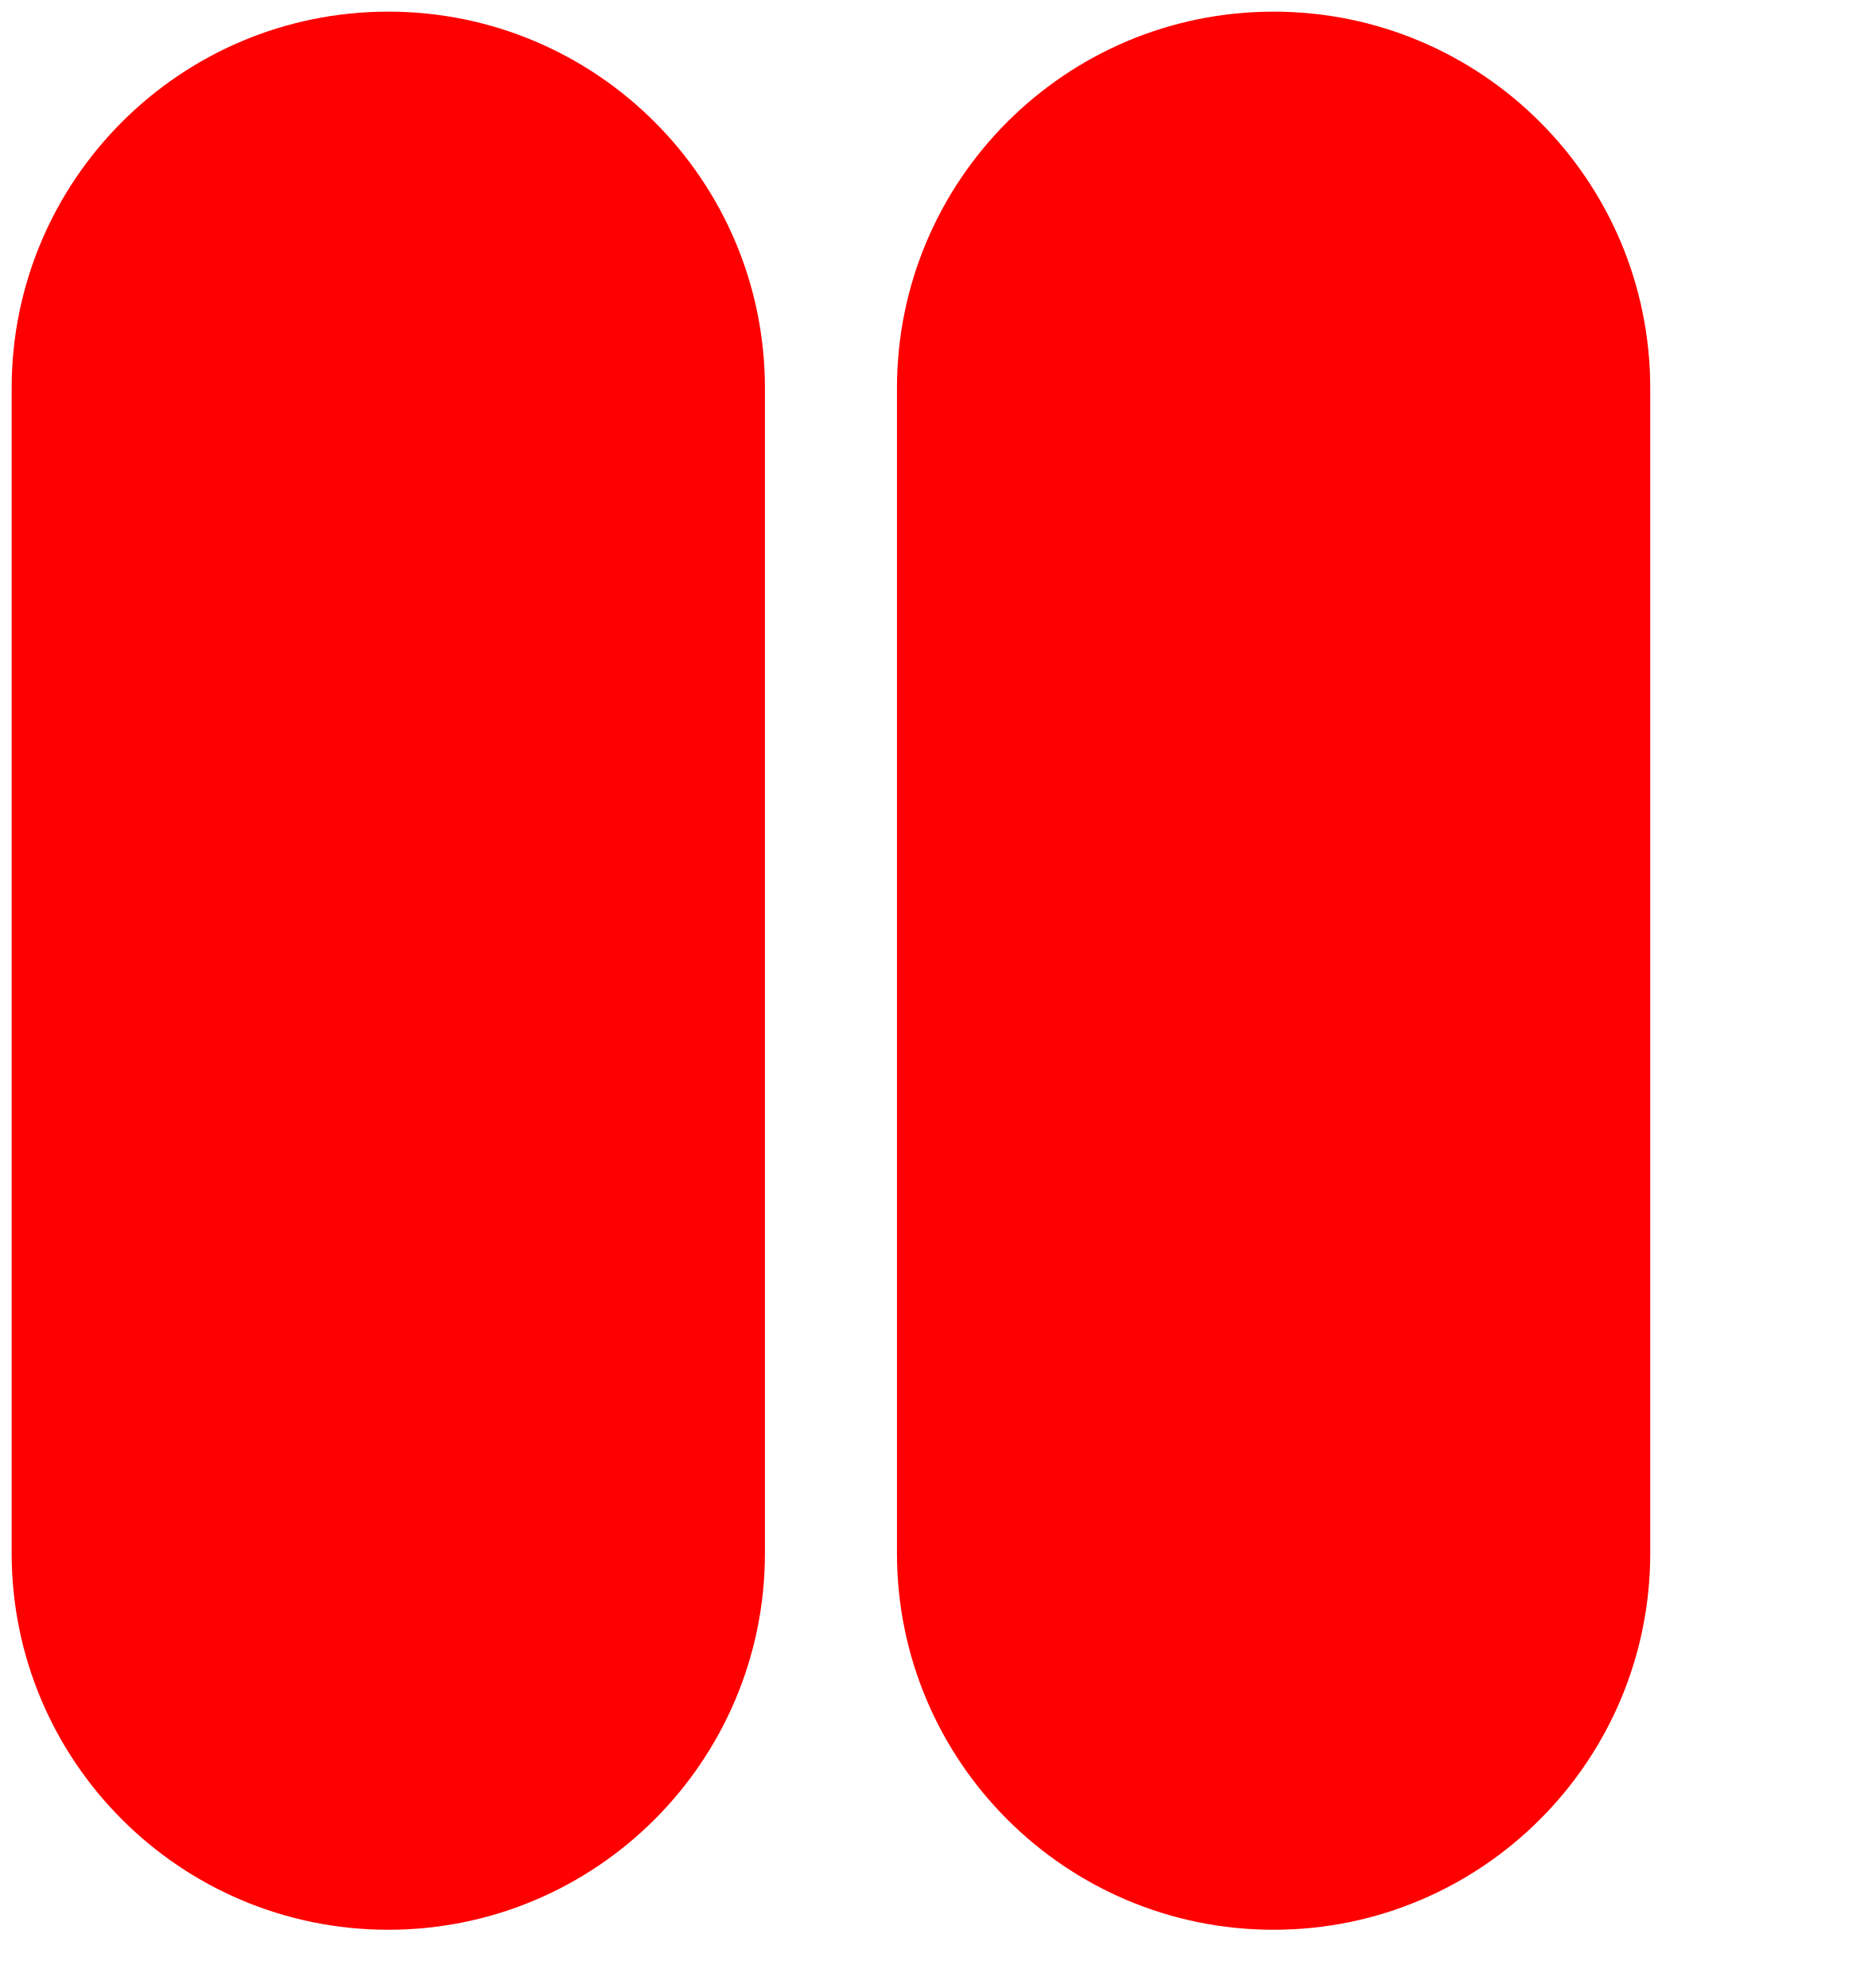
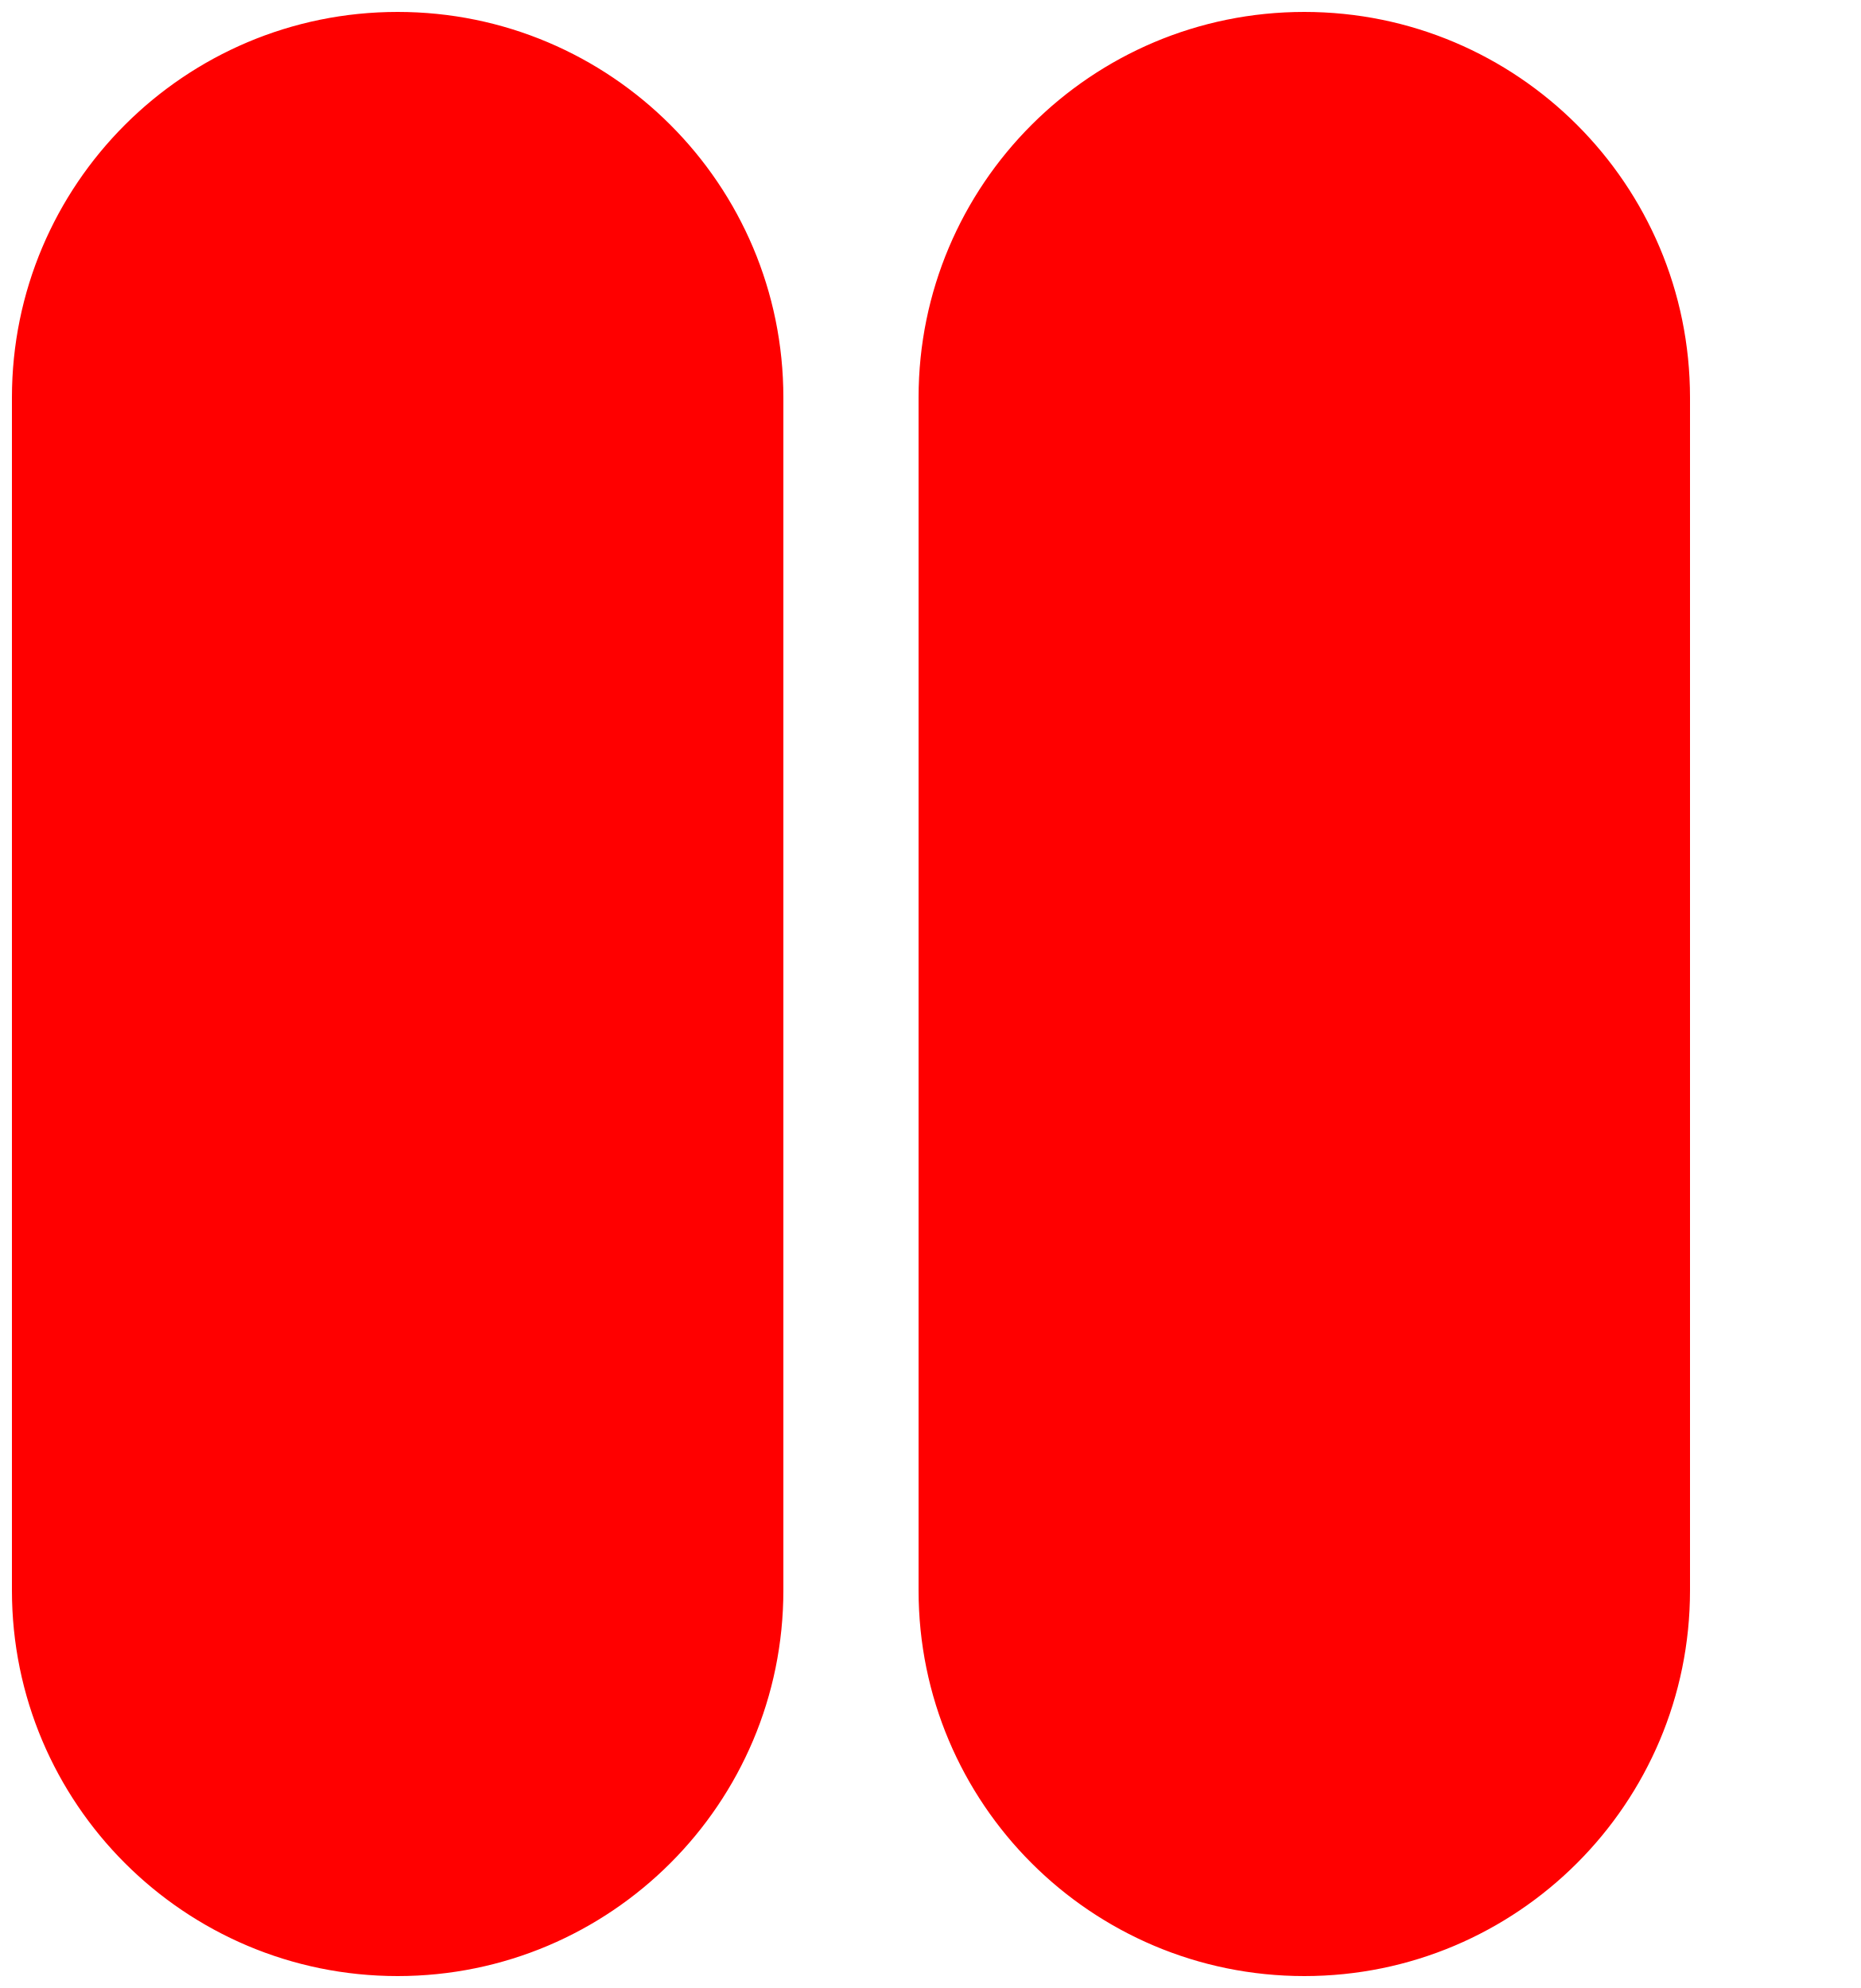
- <svg xmlns="http://www.w3.org/2000/svg" width="240" height="256">
+ <svg xmlns="http://www.w3.org/2000/svg" width="234" height="250">
  <g transform="translate(0)">
    <g style="stroke:red;stroke-width:3;">
      <g style="fill:red;">
        <rect x="3" y="3" width="94" height="244" rx="47" ry="47" />
      </g>
    </g>
  </g>
  <g transform="translate(114)">
    <g style="stroke:red;stroke-width:3;">
      <g style="fill:red;">
        <rect x="3" y="3" width="94" height="244" rx="47" ry="47" />
      </g>
    </g>
  </g>
</svg>
